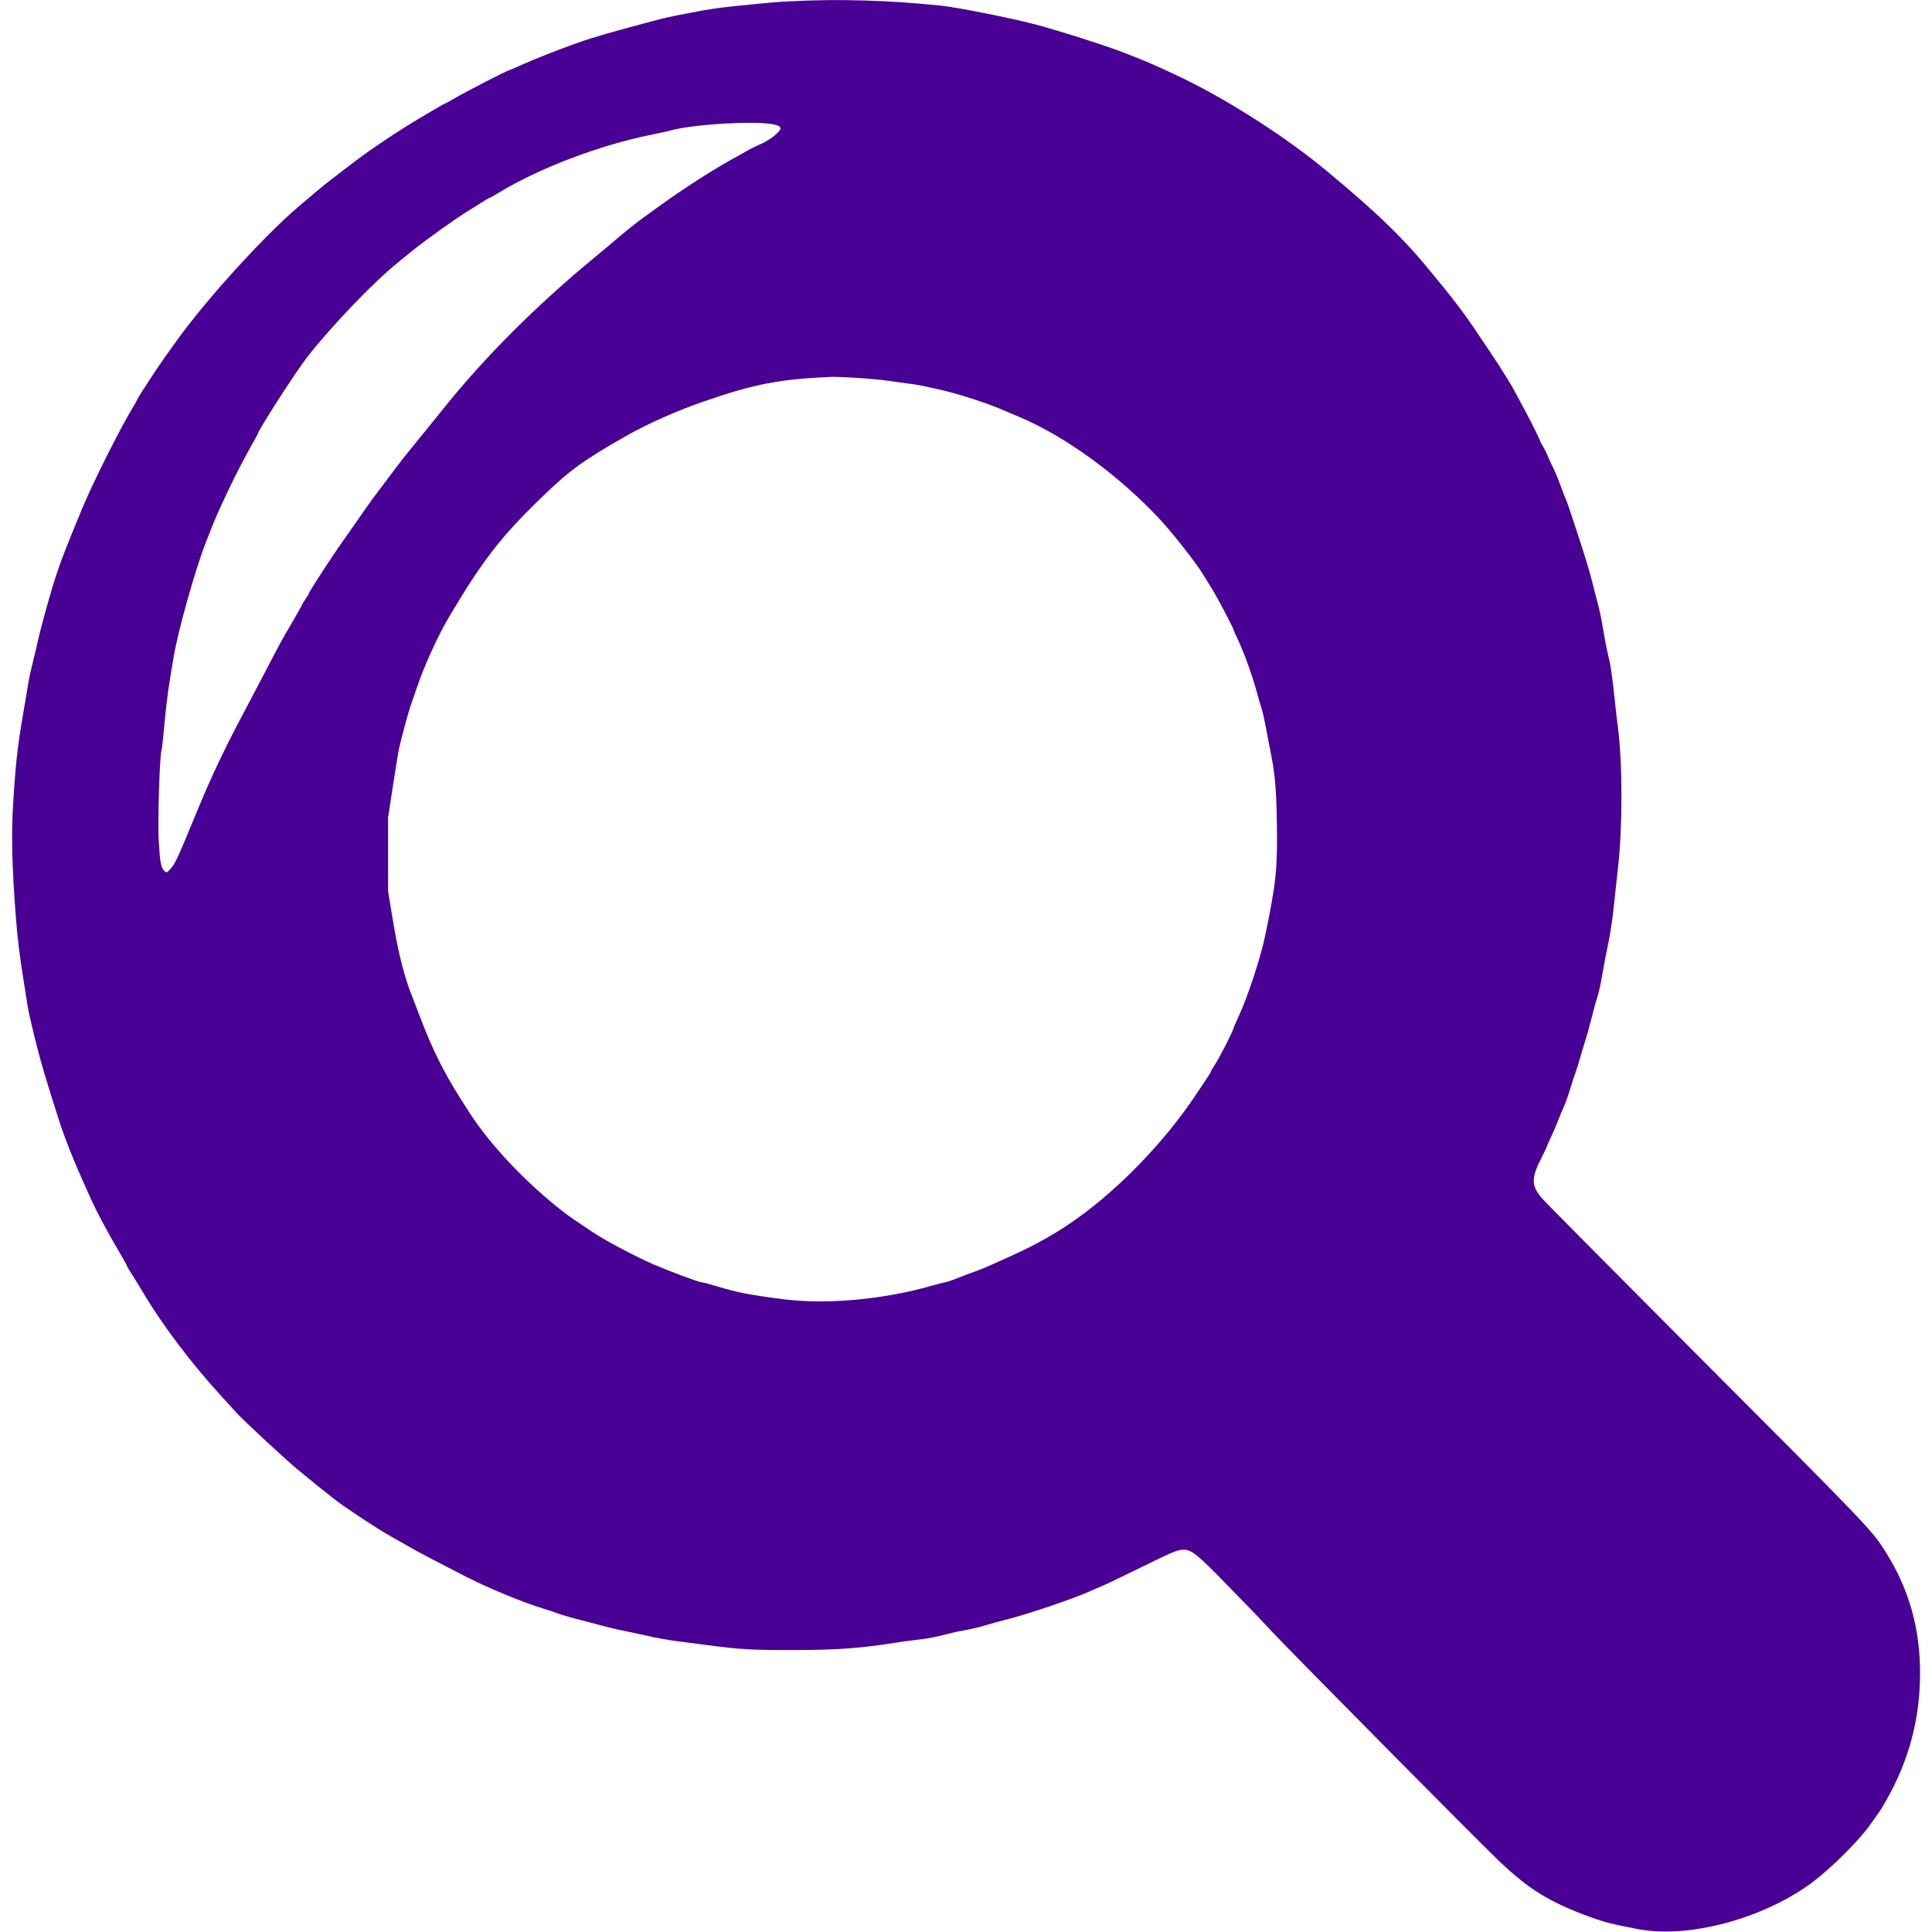
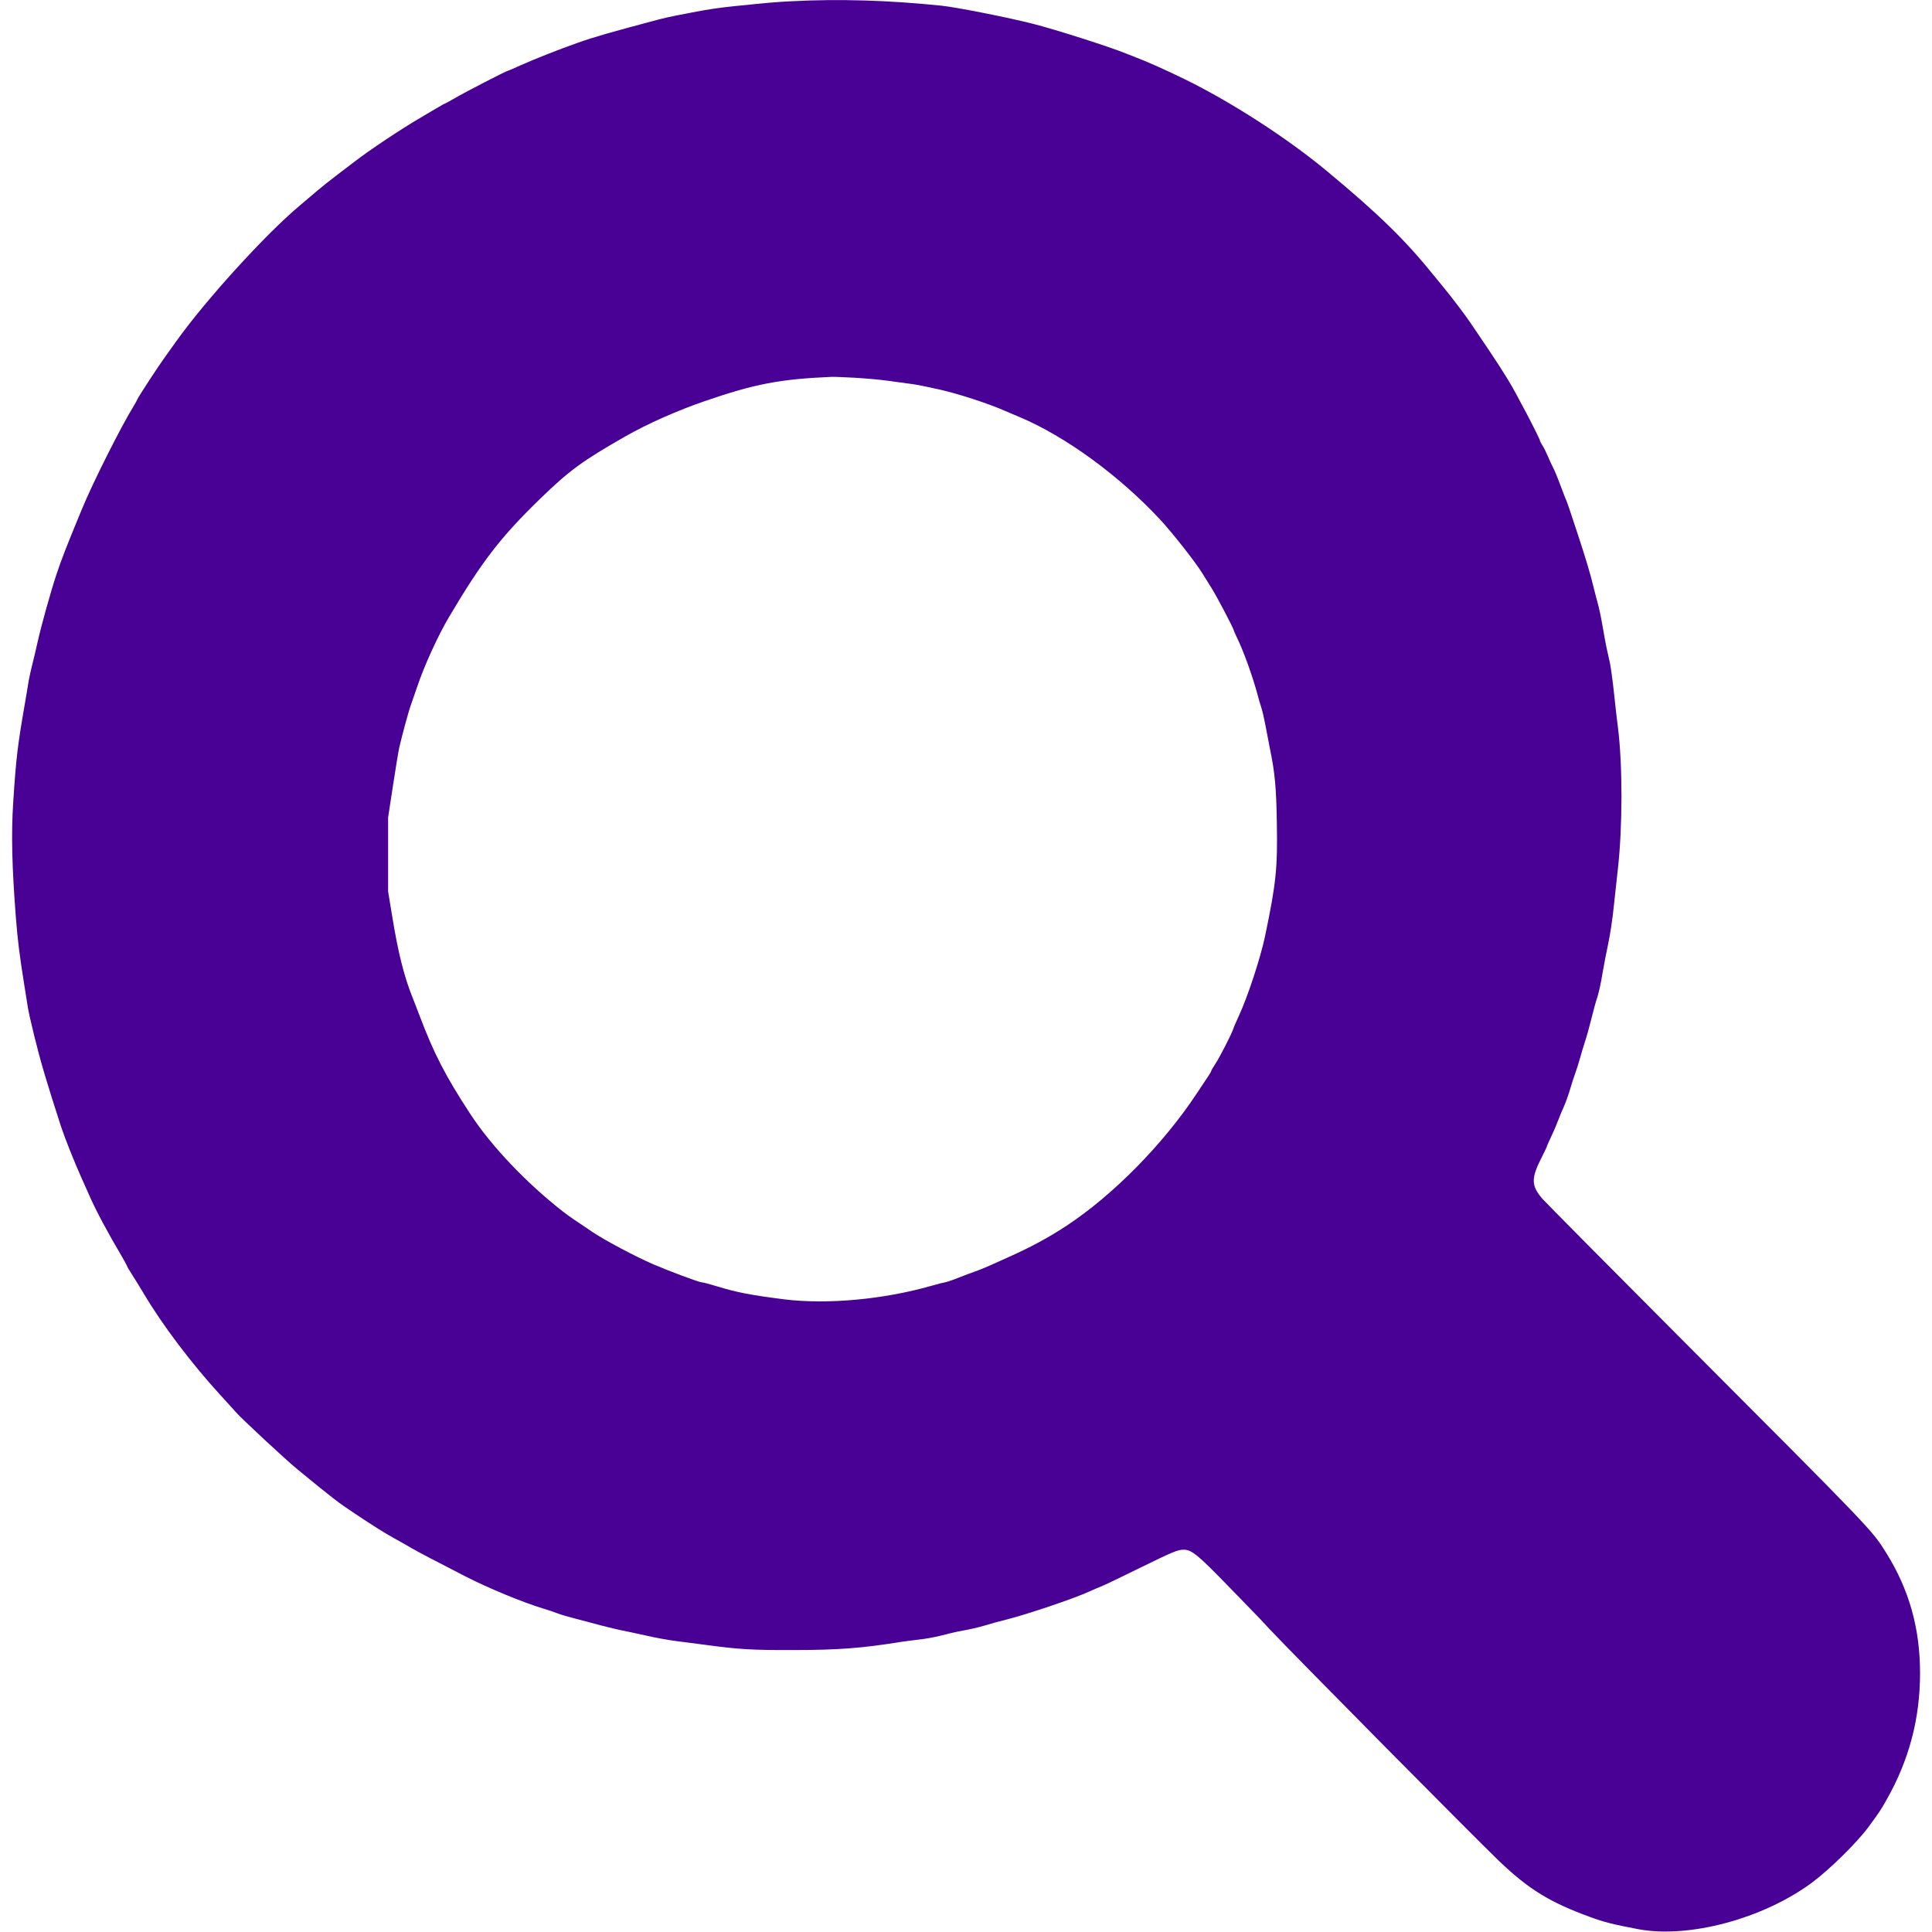
<svg xmlns="http://www.w3.org/2000/svg" width="512" height="512" viewBox="-10.5 0 1698 1698">
  <g transform="translate(0,1698) scale(0.1,-0.1)" fill="#490094" stroke="none">
-     <path d="M6850 16969 c-142 -7 -195 -12 -510 -44 -137 -15 -222 -27 -365 -55 -22 -5 -78 -15 -125 -24 -47 -9 -121 -25 -165 -37 -433 -115 -565 -153 -715 -206 -175 -62 -366 -138 -493 -194 -59 -27 -110 -49 -113 -49 -14 0 -373 -185 -481 -248 -39 -23 -74 -42 -77 -42 -3 0 -27 -13 -53 -29 -27 -15 -104 -61 -173 -102 -169 -99 -437 -278 -568 -379 -15 -11 -81 -62 -147 -112 -66 -50 -149 -116 -185 -147 -36 -31 -104 -89 -152 -129 -303 -254 -829 -833 -1088 -1197 -35 -49 -80 -112 -100 -140 -54 -74 -230 -344 -237 -363 -4 -9 -16 -33 -28 -52 -114 -184 -366 -684 -464 -924 -138 -334 -174 -428 -220 -565 -52 -157 -134 -451 -166 -596 -10 -44 -30 -132 -46 -195 -16 -63 -33 -144 -38 -180 -6 -36 -19 -119 -31 -185 -60 -347 -74 -460 -99 -850 -18 -272 -11 -566 24 -1015 17 -208 30 -311 70 -565 14 -88 30 -187 35 -220 5 -33 30 -143 55 -245 57 -232 105 -395 236 -800 29 -89 117 -312 177 -445 27 -60 62 -139 78 -175 57 -128 159 -319 276 -516 26 -45 48 -85 48 -88 0 -4 19 -37 43 -74 24 -37 71 -114 106 -172 165 -278 417 -611 672 -890 58 -63 118 -130 135 -149 53 -61 440 -420 542 -504 327 -268 359 -292 502 -387 169 -113 257 -168 350 -220 52 -29 120 -67 150 -85 54 -32 232 -125 480 -252 200 -102 490 -222 675 -279 44 -13 104 -33 134 -45 29 -11 97 -31 150 -44 53 -14 155 -41 226 -60 72 -18 155 -39 185 -44 30 -6 125 -26 210 -45 85 -20 209 -42 275 -50 66 -9 188 -24 270 -35 275 -37 396 -44 745 -43 405 0 617 17 955 72 34 5 103 14 155 20 52 5 140 21 195 35 55 14 120 30 145 35 131 24 172 34 248 56 45 14 124 36 175 48 184 46 603 187 737 249 30 14 75 33 100 43 25 9 172 80 327 156 308 151 348 168 402 168 69 0 126 -47 386 -315 138 -142 259 -267 271 -279 11 -11 56 -59 99 -106 170 -183 1799 -1829 2016 -2037 261 -249 447 -363 799 -491 125 -46 197 -64 422 -107 443 -84 1099 91 1528 409 155 115 392 348 496 488 92 125 111 153 158 237 199 350 296 715 296 1116 0 392 -95 730 -293 1050 -130 209 -107 185 -1813 1895 -639 641 -1185 1192 -1213 1224 -100 116 -101 179 -5 367 24 47 44 89 44 92 0 4 18 46 41 94 23 48 50 113 61 143 11 30 33 82 48 115 15 33 39 101 54 151 14 50 36 115 47 145 11 30 29 87 40 127 11 40 31 108 45 150 14 42 39 131 55 197 16 66 40 154 54 195 13 41 33 134 44 205 12 72 35 189 50 260 16 72 39 222 50 335 12 113 28 261 36 330 41 367 41 911 0 1235 -8 61 -24 198 -35 305 -11 107 -28 227 -36 265 -9 39 -22 97 -29 130 -7 33 -23 119 -35 190 -12 72 -31 162 -42 200 -11 39 -30 115 -44 170 -20 86 -65 235 -129 430 -60 182 -97 293 -105 310 -6 11 -28 70 -51 130 -22 61 -51 130 -64 155 -13 25 -34 70 -46 100 -13 30 -33 72 -46 92 -13 21 -23 40 -23 43 0 20 -220 440 -280 535 -12 19 -45 71 -72 115 -48 75 -117 178 -248 371 -53 80 -169 232 -240 319 -19 23 -60 73 -90 110 -253 314 -483 539 -939 918 -352 293 -845 611 -1256 812 -160 78 -330 154 -420 188 -22 8 -64 25 -94 37 -148 60 -618 210 -811 259 -221 57 -677 147 -810 161 -465 48 -902 61 -1320 39z m-176 -1079 c84 -14 99 -31 61 -71 -41 -43 -100 -82 -165 -110 -30 -13 -80 -37 -110 -55 -30 -17 -98 -55 -150 -84 -183 -103 -422 -258 -610 -394 -58 -42 -125 -91 -150 -108 -58 -41 -174 -135 -271 -218 -42 -36 -111 -94 -155 -130 -510 -419 -979 -888 -1339 -1340 -46 -58 -215 -266 -284 -350 -34 -41 -94 -118 -133 -170 -39 -52 -103 -138 -143 -190 -40 -52 -92 -124 -117 -160 -43 -63 -115 -166 -190 -272 -98 -137 -308 -461 -308 -473 0 -4 -13 -26 -30 -50 -16 -24 -30 -46 -30 -49 0 -4 -39 -73 -86 -154 -88 -149 -110 -189 -249 -457 -43 -82 -133 -253 -200 -380 -150 -284 -273 -544 -380 -805 -178 -433 -200 -480 -242 -527 -32 -35 -34 -35 -53 -18 -30 27 -39 75 -50 267 -10 163 8 743 24 789 3 8 10 66 16 129 18 207 40 393 61 515 11 66 24 147 30 180 37 226 192 777 284 1010 13 33 41 103 61 155 32 81 98 226 196 425 42 85 134 257 167 313 17 29 31 55 31 57 0 28 332 544 434 675 208 268 582 658 791 827 33 27 96 78 140 114 119 95 387 287 490 349 22 13 70 43 107 67 37 24 70 43 74 43 3 0 44 23 89 50 357 216 886 416 1335 506 69 14 148 31 175 39 187 51 704 84 879 55z m736 -2230 c96 -6 225 -17 285 -26 61 -9 139 -19 175 -24 66 -7 116 -17 275 -52 158 -34 442 -126 580 -188 11 -5 70 -30 130 -55 400 -168 873 -512 1233 -898 107 -114 319 -384 375 -477 15 -25 53 -85 84 -135 51 -83 193 -354 193 -369 0 -3 12 -30 26 -59 57 -116 135 -332 180 -497 9 -36 25 -90 35 -121 10 -30 25 -96 34 -145 9 -49 28 -145 41 -213 44 -213 56 -340 61 -654 7 -397 -6 -526 -103 -992 -39 -189 -155 -543 -234 -710 -20 -44 -41 -91 -45 -105 -14 -45 -122 -256 -159 -311 -20 -30 -36 -58 -36 -62 0 -5 -13 -27 -29 -50 -16 -23 -61 -91 -101 -152 -294 -443 -731 -887 -1140 -1157 -161 -106 -322 -193 -530 -285 -25 -11 -88 -39 -140 -63 -52 -23 -113 -48 -135 -55 -22 -7 -87 -31 -144 -54 -58 -23 -112 -41 -120 -41 -9 -1 -63 -14 -121 -31 -420 -120 -915 -165 -1290 -119 -298 38 -415 60 -598 116 -62 19 -121 34 -130 34 -23 0 -288 99 -427 159 -160 70 -411 203 -525 278 -172 115 -211 141 -270 187 -319 249 -627 573 -812 856 -221 338 -321 534 -448 870 -15 41 -43 111 -60 155 -72 178 -127 397 -176 700 l-38 230 0 325 0 325 42 275 c23 151 48 304 56 340 31 131 84 327 106 385 12 33 35 101 52 150 61 183 182 448 281 615 287 485 453 701 803 1040 254 246 367 329 749 547 192 109 458 227 695 308 442 152 659 193 1115 213 17 1 109 -3 205 -8z" />
+     <path d="M6850 16969C6708 16962 6655 16957 6340 16925C6203 16910 6118 16898 5975 16870C5953 16865 5897 16855 5850 16846C5803 16837 5729 16821 5685 16809C5252 16694 5120 16656 4970 16603C4795 16541 4604 16465 4477 16409C4418 16382 4367 16360 4364 16360C4350 16360 3991 16175 3883 16112C3844 16089 3809 16070 3806 16070C3803 16070 3779 16057 3753 16041C3726 16026 3649 15980 3580 15939C3411 15840 3143 15661 3012 15560C2997 15549 2931 15498 2865 15448C2799 15398 2716 15332 2680 15301C2644 15270 2576 15212 2528 15172C2225 14918 1699 14339 1440 13975C1405 13926 1360 13863 1340 13835C1286 13761 1110 13491 1103 13472C1099 13463 1087 13439 1075 13420C961 13236 709 12736 611 12496C473 12162 437 12068 391 11931C339 11774 257 11480 225 11335C215 11291 195 11203 179 11140C163 11077 146 10996 141 10960C135 10924 122 10841 110 10775C50 10428 36 10315 11 9925C-7 9653 0 9359 35 8910C52 8702 65 8599 105 8345C119 8257 135 8158 140 8125C145 8092 170 7982 195 7880C252 7648 300 7485 431 7080C460 6991 548 6768 608 6635C635 6575 670 6496 686 6460C743 6332 845 6141 962 5944C988 5899 1010 5859 1010 5856C1010 5852 1029 5819 1053 5782C1077 5745 1124 5668 1159 5610C1324 5332 1576 4999 1831 4720C1889 4657 1949 4590 1966 4571C2019 4510 2406 4151 2508 4067C2835 3799 2867 3775 3010 3680C3179 3567 3267 3512 3360 3460C3412 3431 3480 3393 3510 3375C3564 3343 3742 3250 3990 3123C4190 3021 4480 2901 4665 2844C4709 2831 4769 2811 4799 2799C4828 2788 4896 2768 4949 2755C5002 2741 5104 2714 5175 2695C5247 2677 5330 2656 5360 2651C5390 2645 5485 2625 5570 2606C5655 2586 5779 2564 5845 2556C5911 2547 6033 2532 6115 2521C6390 2484 6511 2477 6860 2478C7265 2478 7477 2495 7815 2550C7849 2555 7918 2564 7970 2570C8022 2575 8110 2591 8165 2605C8220 2619 8285 2635 8310 2640C8441 2664 8482 2674 8558 2696C8603 2710 8682 2732 8733 2744C8917 2790 9336 2931 9470 2993C9500 3007 9545 3026 9570 3036C9595 3045 9742 3116 9897 3192C10205 3343 10245 3360 10299 3360C10368 3360 10425 3313 10685 3045C10823 2903 10944 2778 10956 2766C10967 2755 11012 2707 11055 2660C11225 2477 12854 831 13071 623C13332 374 13518 260 13870 132C13995 86 14067 68 14292 25C14735 -59 15391 116 15820 434C15975 549 16212 782 16316 922C16408 1047 16427 1075 16474 1159C16673 1509 16770 1874 16770 2275C16770 2667 16675 3005 16477 3325C16347 3534 16370 3510 14664 5220C14025 5861 13479 6412 13451 6444C13351 6560 13350 6623 13446 6811C13470 6858 13490 6900 13490 6903C13490 6907 13508 6949 13531 6997C13554 7045 13581 7110 13592 7140C13603 7170 13625 7222 13640 7255C13655 7288 13679 7356 13694 7406C13708 7456 13730 7521 13741 7551C13752 7581 13770 7638 13781 7678C13792 7718 13812 7786 13826 7828C13840 7870 13865 7959 13881 8025C13897 8091 13921 8179 13935 8220C13948 8261 13968 8354 13979 8425C13991 8497 14014 8614 14029 8685C14045 8757 14068 8907 14079 9020C14091 9133 14107 9281 14115 9350C14156 9717 14156 10261 14115 10585C14107 10646 14091 10783 14080 10890C14069 10997 14052 11117 14044 11155C14035 11194 14022 11252 14015 11285C14008 11318 13992 11404 13980 11475C13968 11547 13949 11637 13938 11675C13927 11714 13908 11790 13894 11845C13874 11931 13829 12080 13765 12275C13705 12457 13668 12568 13660 12585C13654 12596 13632 12655 13609 12715C13587 12776 13558 12845 13545 12870C13532 12895 13511 12940 13499 12970C13486 13000 13466 13042 13453 13062C13440 13083 13430 13102 13430 13105C13430 13125 13210 13545 13150 13640C13138 13659 13105 13711 13078 13755C13030 13830 12961 13933 12830 14126C12777 14206 12661 14358 12590 14445C12571 14468 12530 14518 12500 14555C12247 14869 12017 15094 11561 15473C11209 15766 10716 16084 10305 16285C10145 16363 9975 16439 9885 16473C9863 16481 9821 16498 9791 16510C9643 16570 9173 16720 8980 16769C8759 16826 8303 16916 8170 16930C7705 16978 7268 16991 6850 16969ZM7410 13660C7506 13654 7635 13643 7695 13634C7756 13625 7834 13615 7870 13610C7936 13603 7986 13593 8145 13558C8303 13524 8587 13432 8725 13370C8736 13365 8795 13340 8855 13315C9255 13147 9728 12803 10088 12417C10195 12303 10407 12033 10463 11940C10478 11915 10516 11855 10547 11805C10598 11722 10740 11451 10740 11436C10740 11433 10752 11406 10766 11377C10823 11261 10901 11045 10946 10880C10955 10844 10971 10790 10981 10759C10991 10729 11006 10663 11015 10614C11024 10565 11043 10469 11056 10401C11100 10188 11112 10061 11117 9747C11124 9350 11111 9221 11014 8755C10975 8566 10859 8212 10780 8045C10760 8001 10739 7954 10735 7940C10721 7895 10613 7684 10576 7629C10556 7599 10540 7571 10540 7567C10540 7562 10527 7540 10511 7517C10495 7494 10450 7426 10410 7365C10116 6922 9679 6478 9270 6208C9109 6102 8948 6015 8740 5923C8715 5912 8652 5884 8600 5860C8548 5837 8487 5812 8465 5805C8443 5798 8378 5774 8321 5751C8263 5728 8209 5710 8201 5710C8192 5709 8138 5696 8080 5679C7660 5559 7165 5514 6790 5560C6492 5598 6375 5620 6192 5676C6130 5695 6071 5710 6062 5710C6039 5710 5774 5809 5635 5869C5475 5939 5224 6072 5110 6147C4938 6262 4899 6288 4840 6334C4521 6583 4213 6907 4028 7190C3807 7528 3707 7724 3580 8060C3565 8101 3537 8171 3520 8215C3448 8393 3393 8612 3344 8915L3306 9145V9470V9795L3348 10070C3371 10221 3396 10374 3404 10410C3435 10541 3488 10737 3510 10795C3522 10828 3545 10896 3562 10945C3623 11128 3744 11393 3843 11560C4130 12045 4296 12261 4646 12600C4900 12846 5013 12929 5395 13147C5587 13256 5853 13374 6090 13455C6532 13607 6749 13648 7205 13668C7222 13669 7314 13665 7410 13660Z" />
  </g>
</svg>
